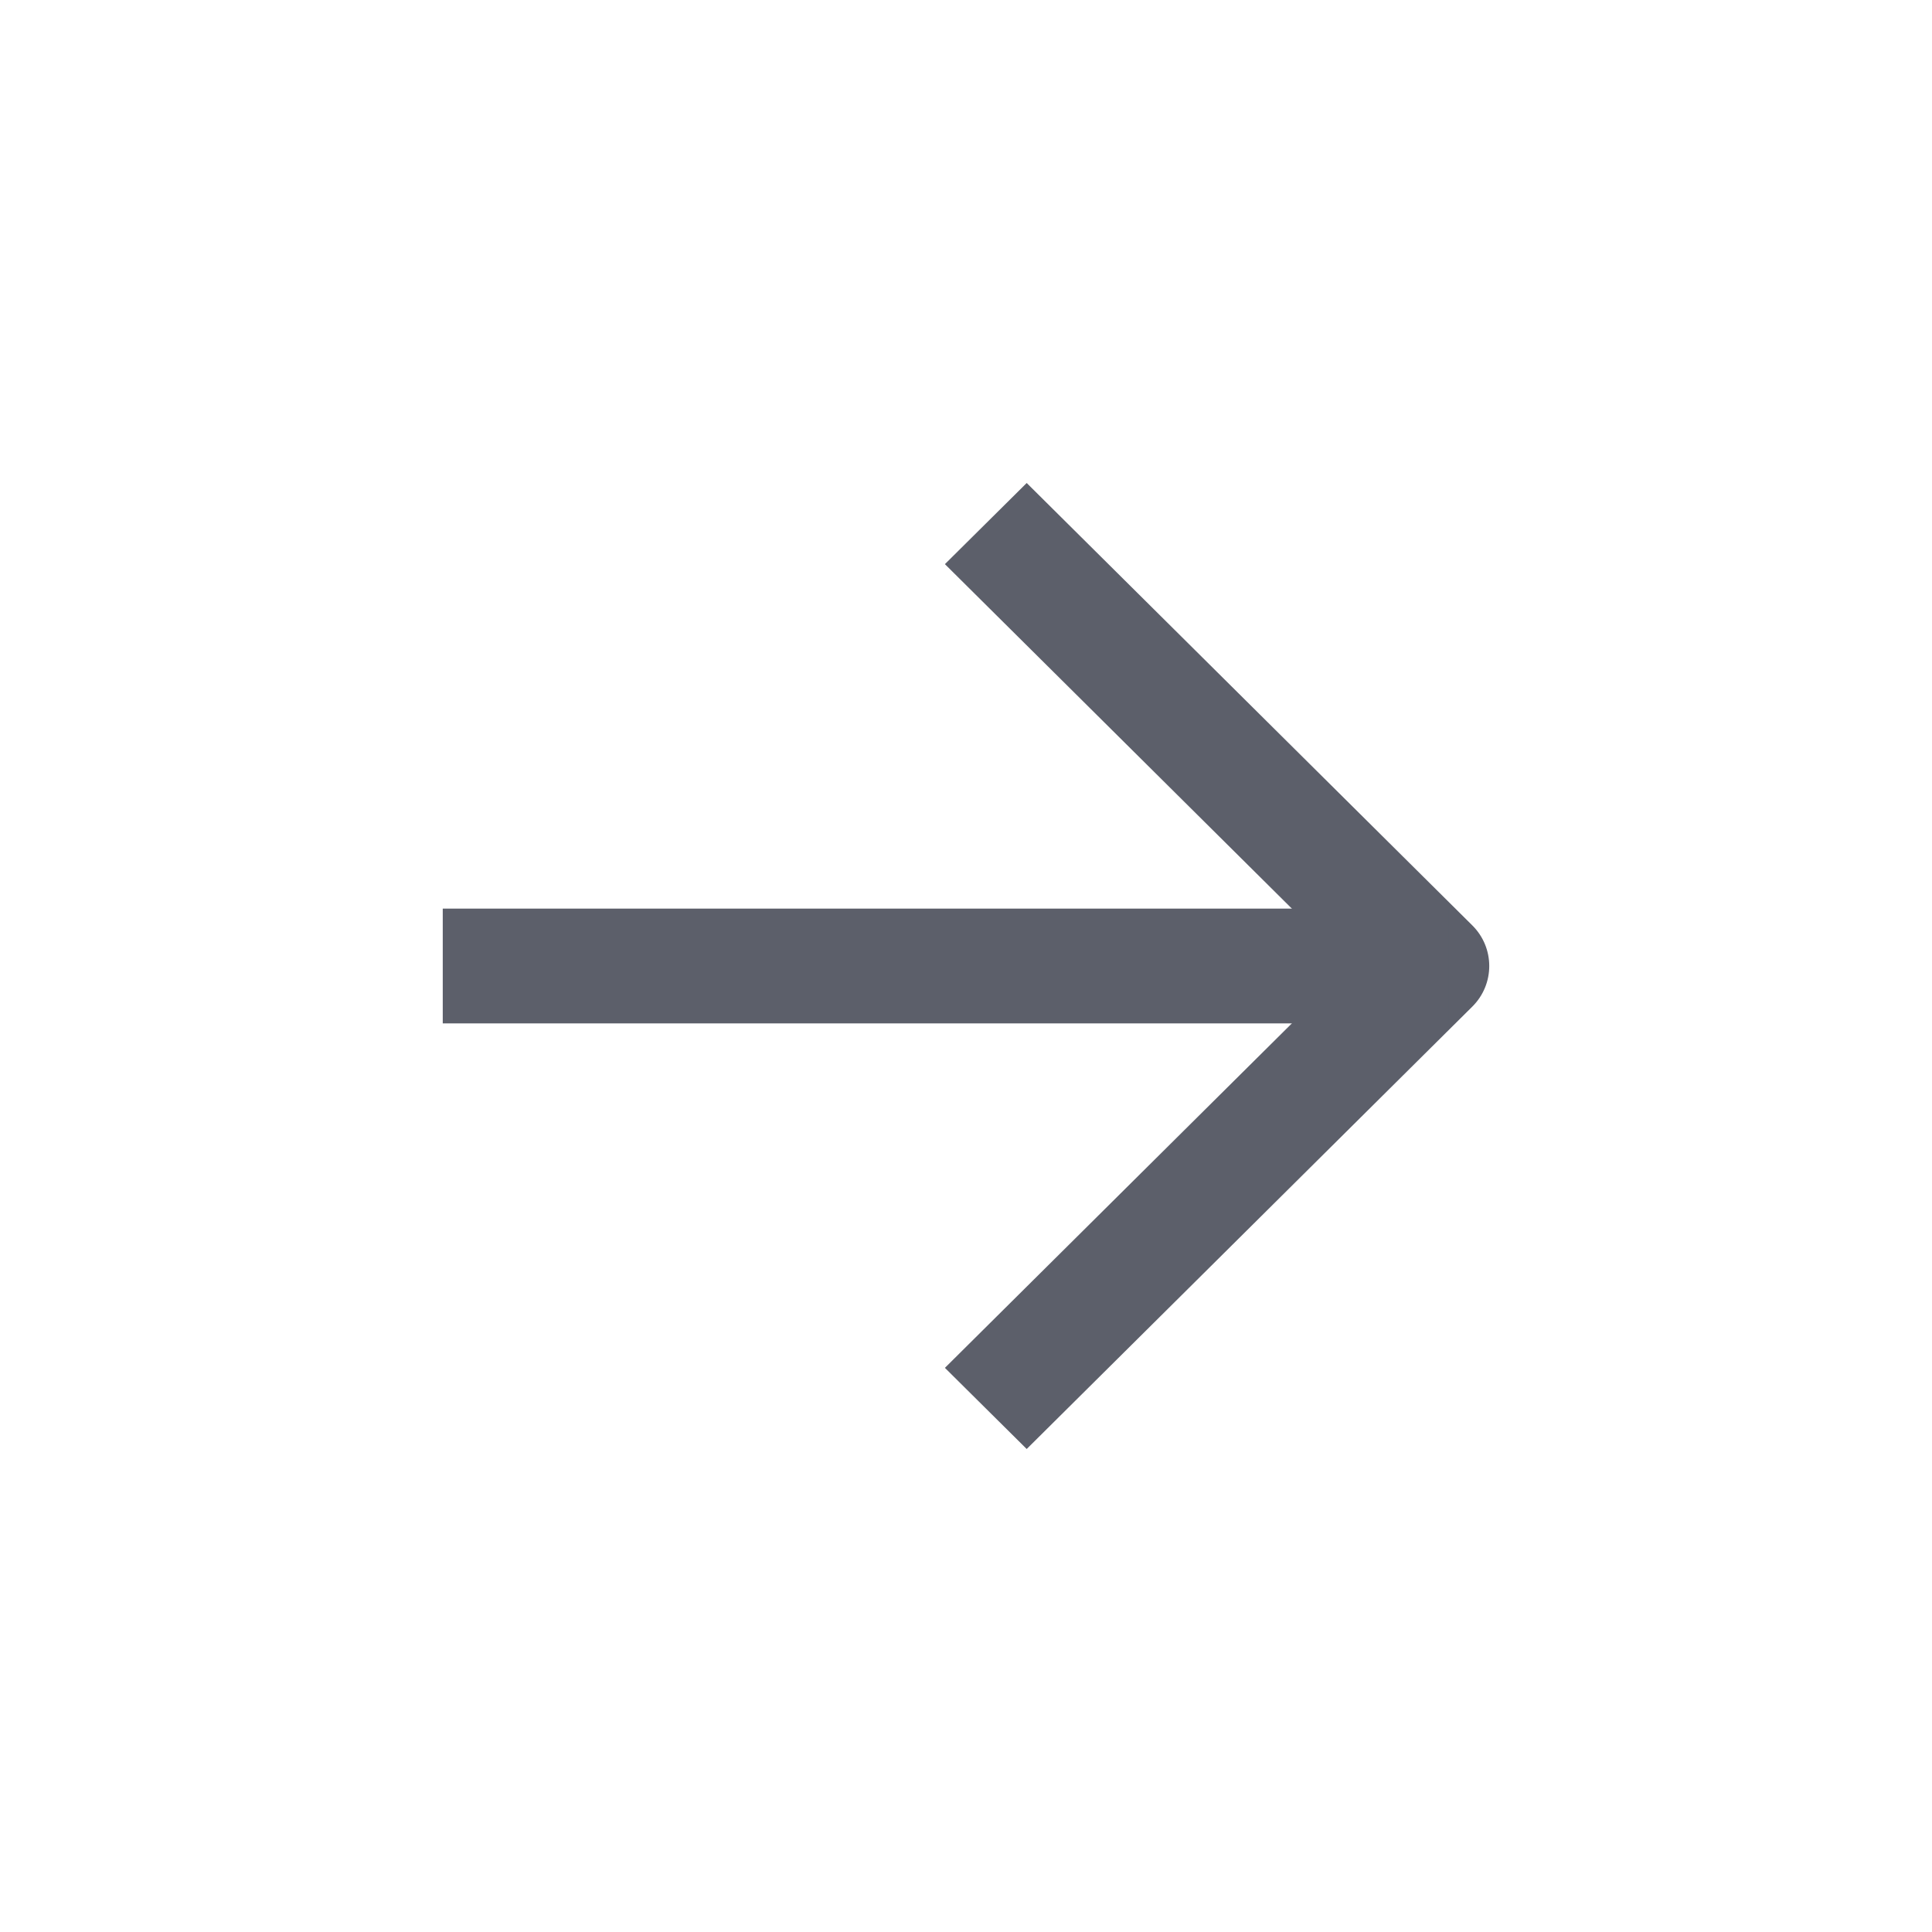
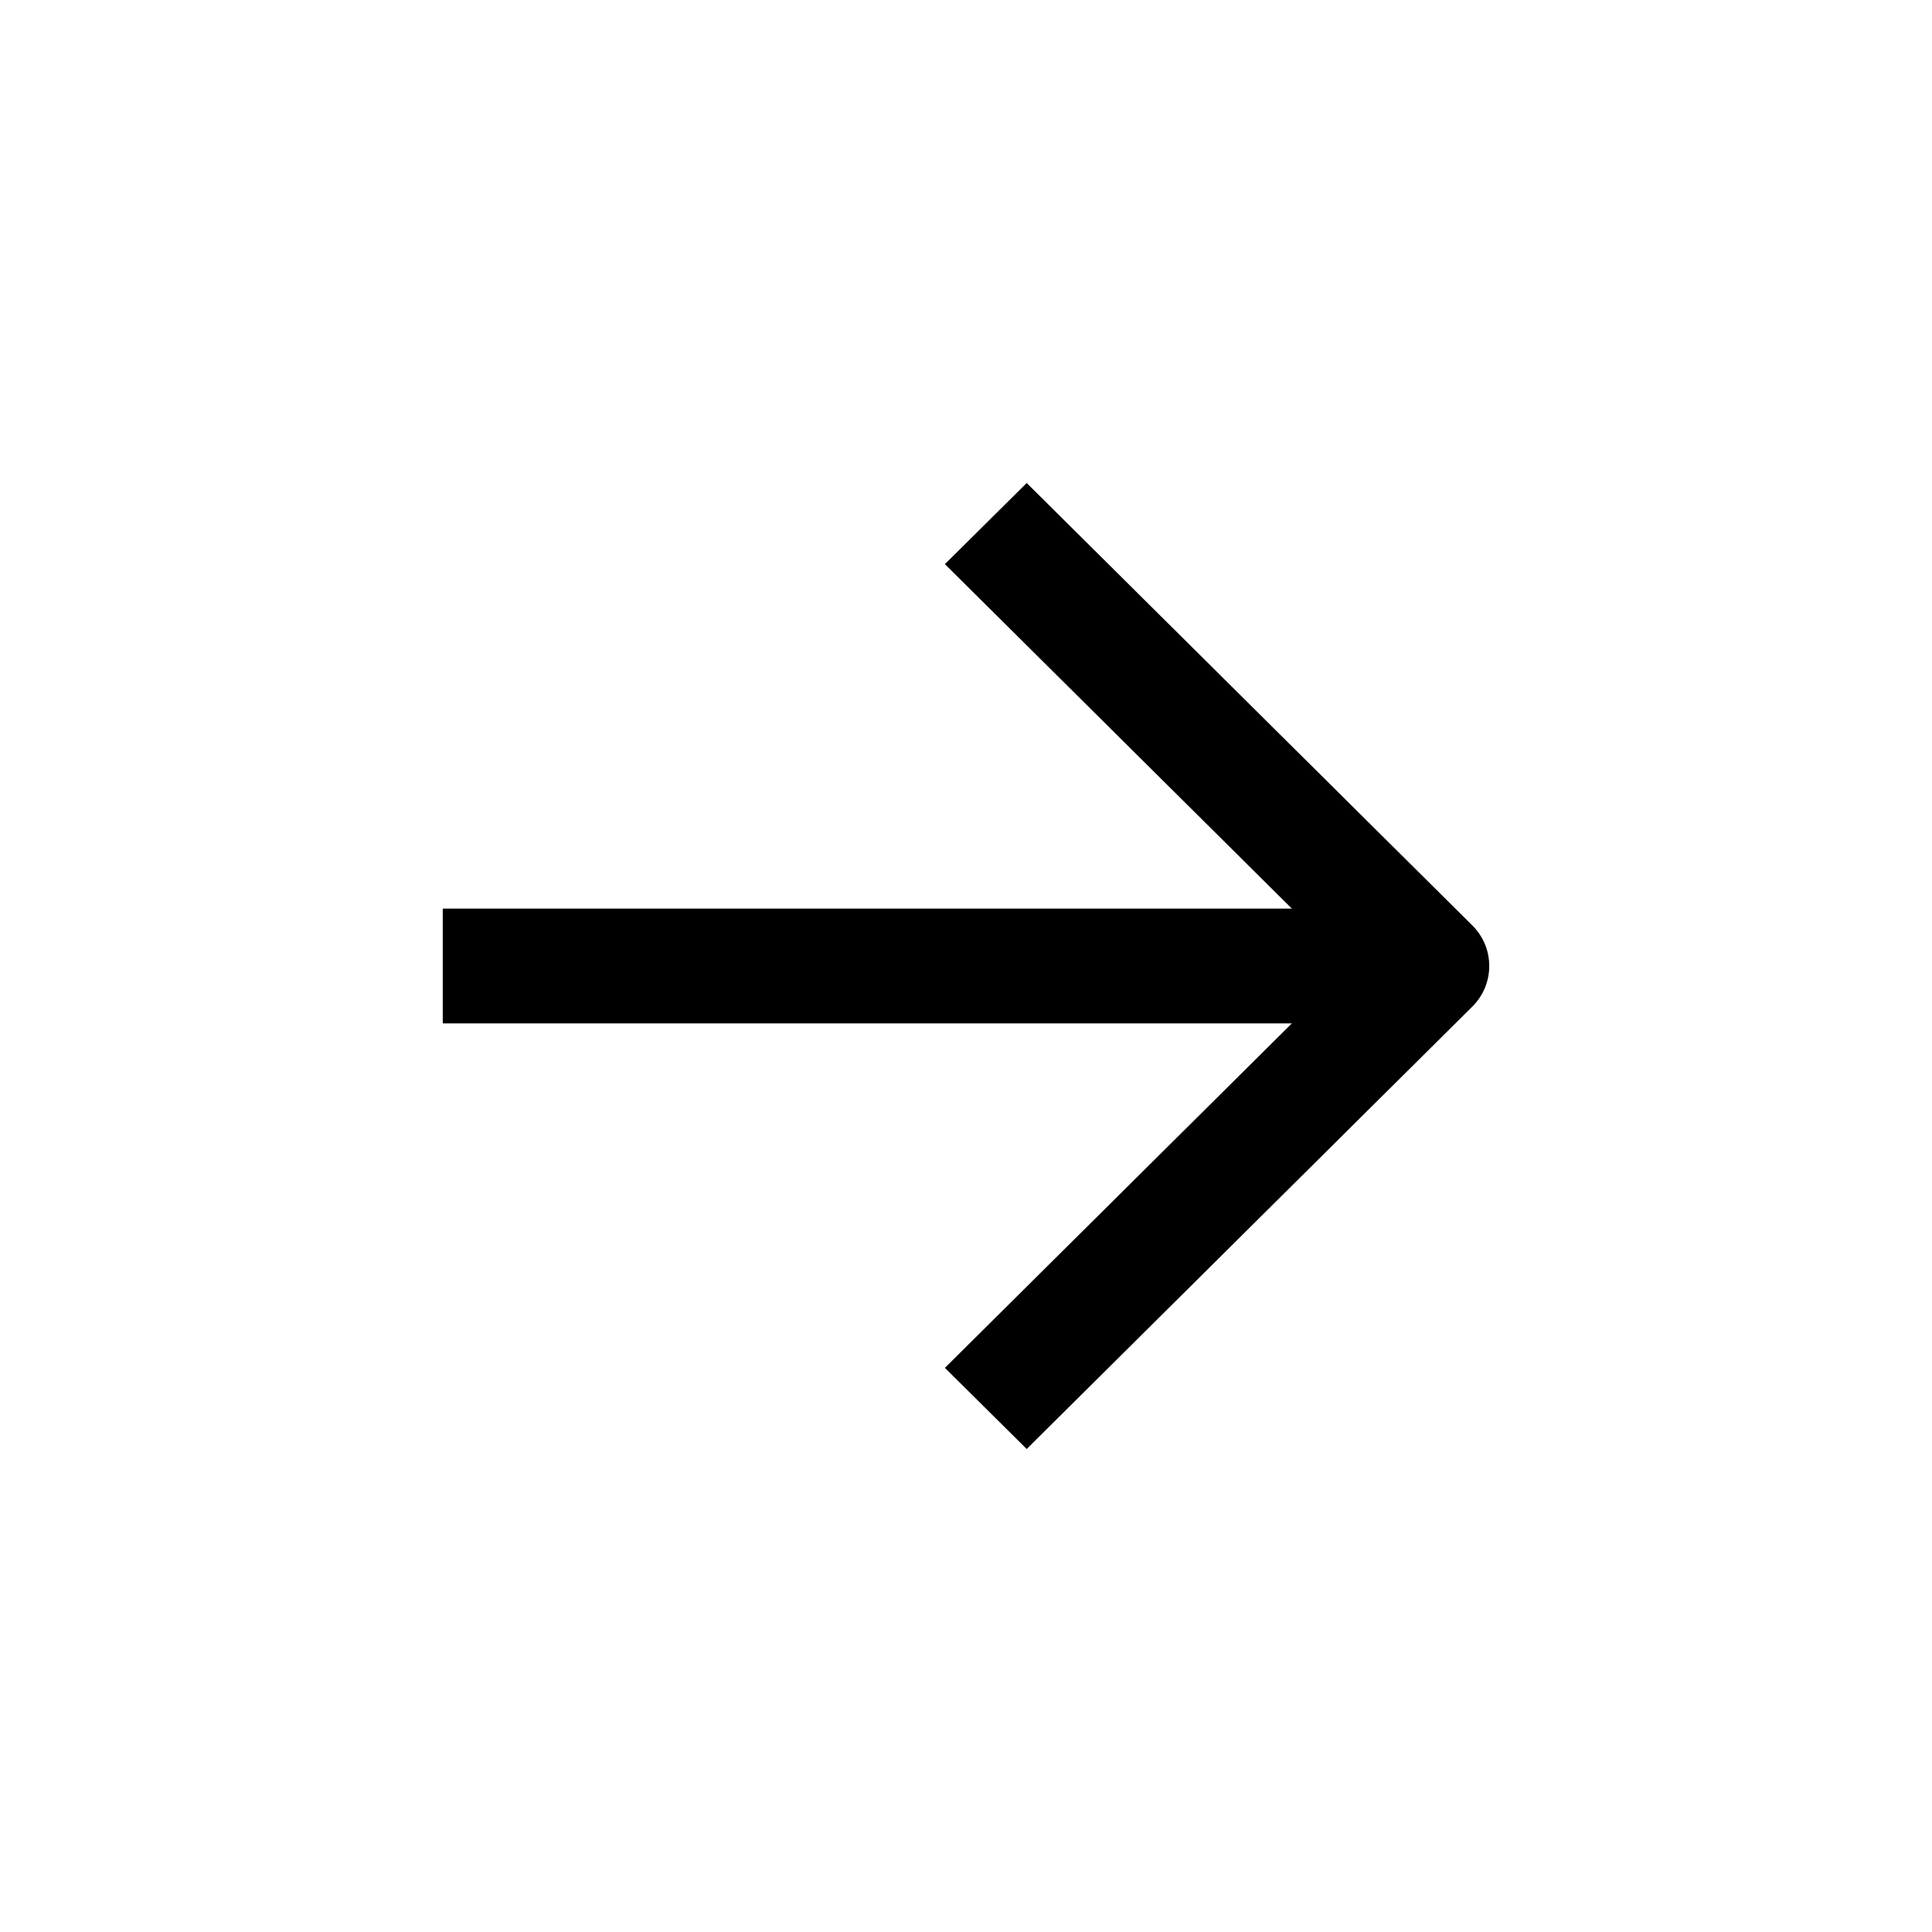
- <svg xmlns="http://www.w3.org/2000/svg" width="24" height="24" viewBox="0 0 24 24" fill="none">
-   <path fill-rule="evenodd" clip-rule="evenodd" d="M18.29 11.496C18.57 11.774 18.57 12.226 18.29 12.504L12.754 18L11.738 16.992L16.766 12L11.738 7.008L12.754 6L18.29 11.496Z" fill="#5C5F6A" />
-   <path fill-rule="evenodd" clip-rule="evenodd" d="M17.997 12.713H5.5V11.287H17.997V12.713Z" fill="#5C5F6A" />
+ <svg xmlns="http://www.w3.org/2000/svg" width="24" height="24" viewBox="0 0 24 24" fill="currentColor">
+   <path fill-rule="evenodd" clip-rule="evenodd" d="M18.29 11.496C18.57 11.774 18.57 12.226 18.29 12.504L12.754 18L11.738 16.992L16.766 12L11.738 7.008L12.754 6L18.29 11.496Z" fill="currentColor" />
+   <path fill-rule="evenodd" clip-rule="evenodd" d="M17.997 12.713H5.5V11.287H17.997V12.713Z" fill="currentColor" />
</svg>
